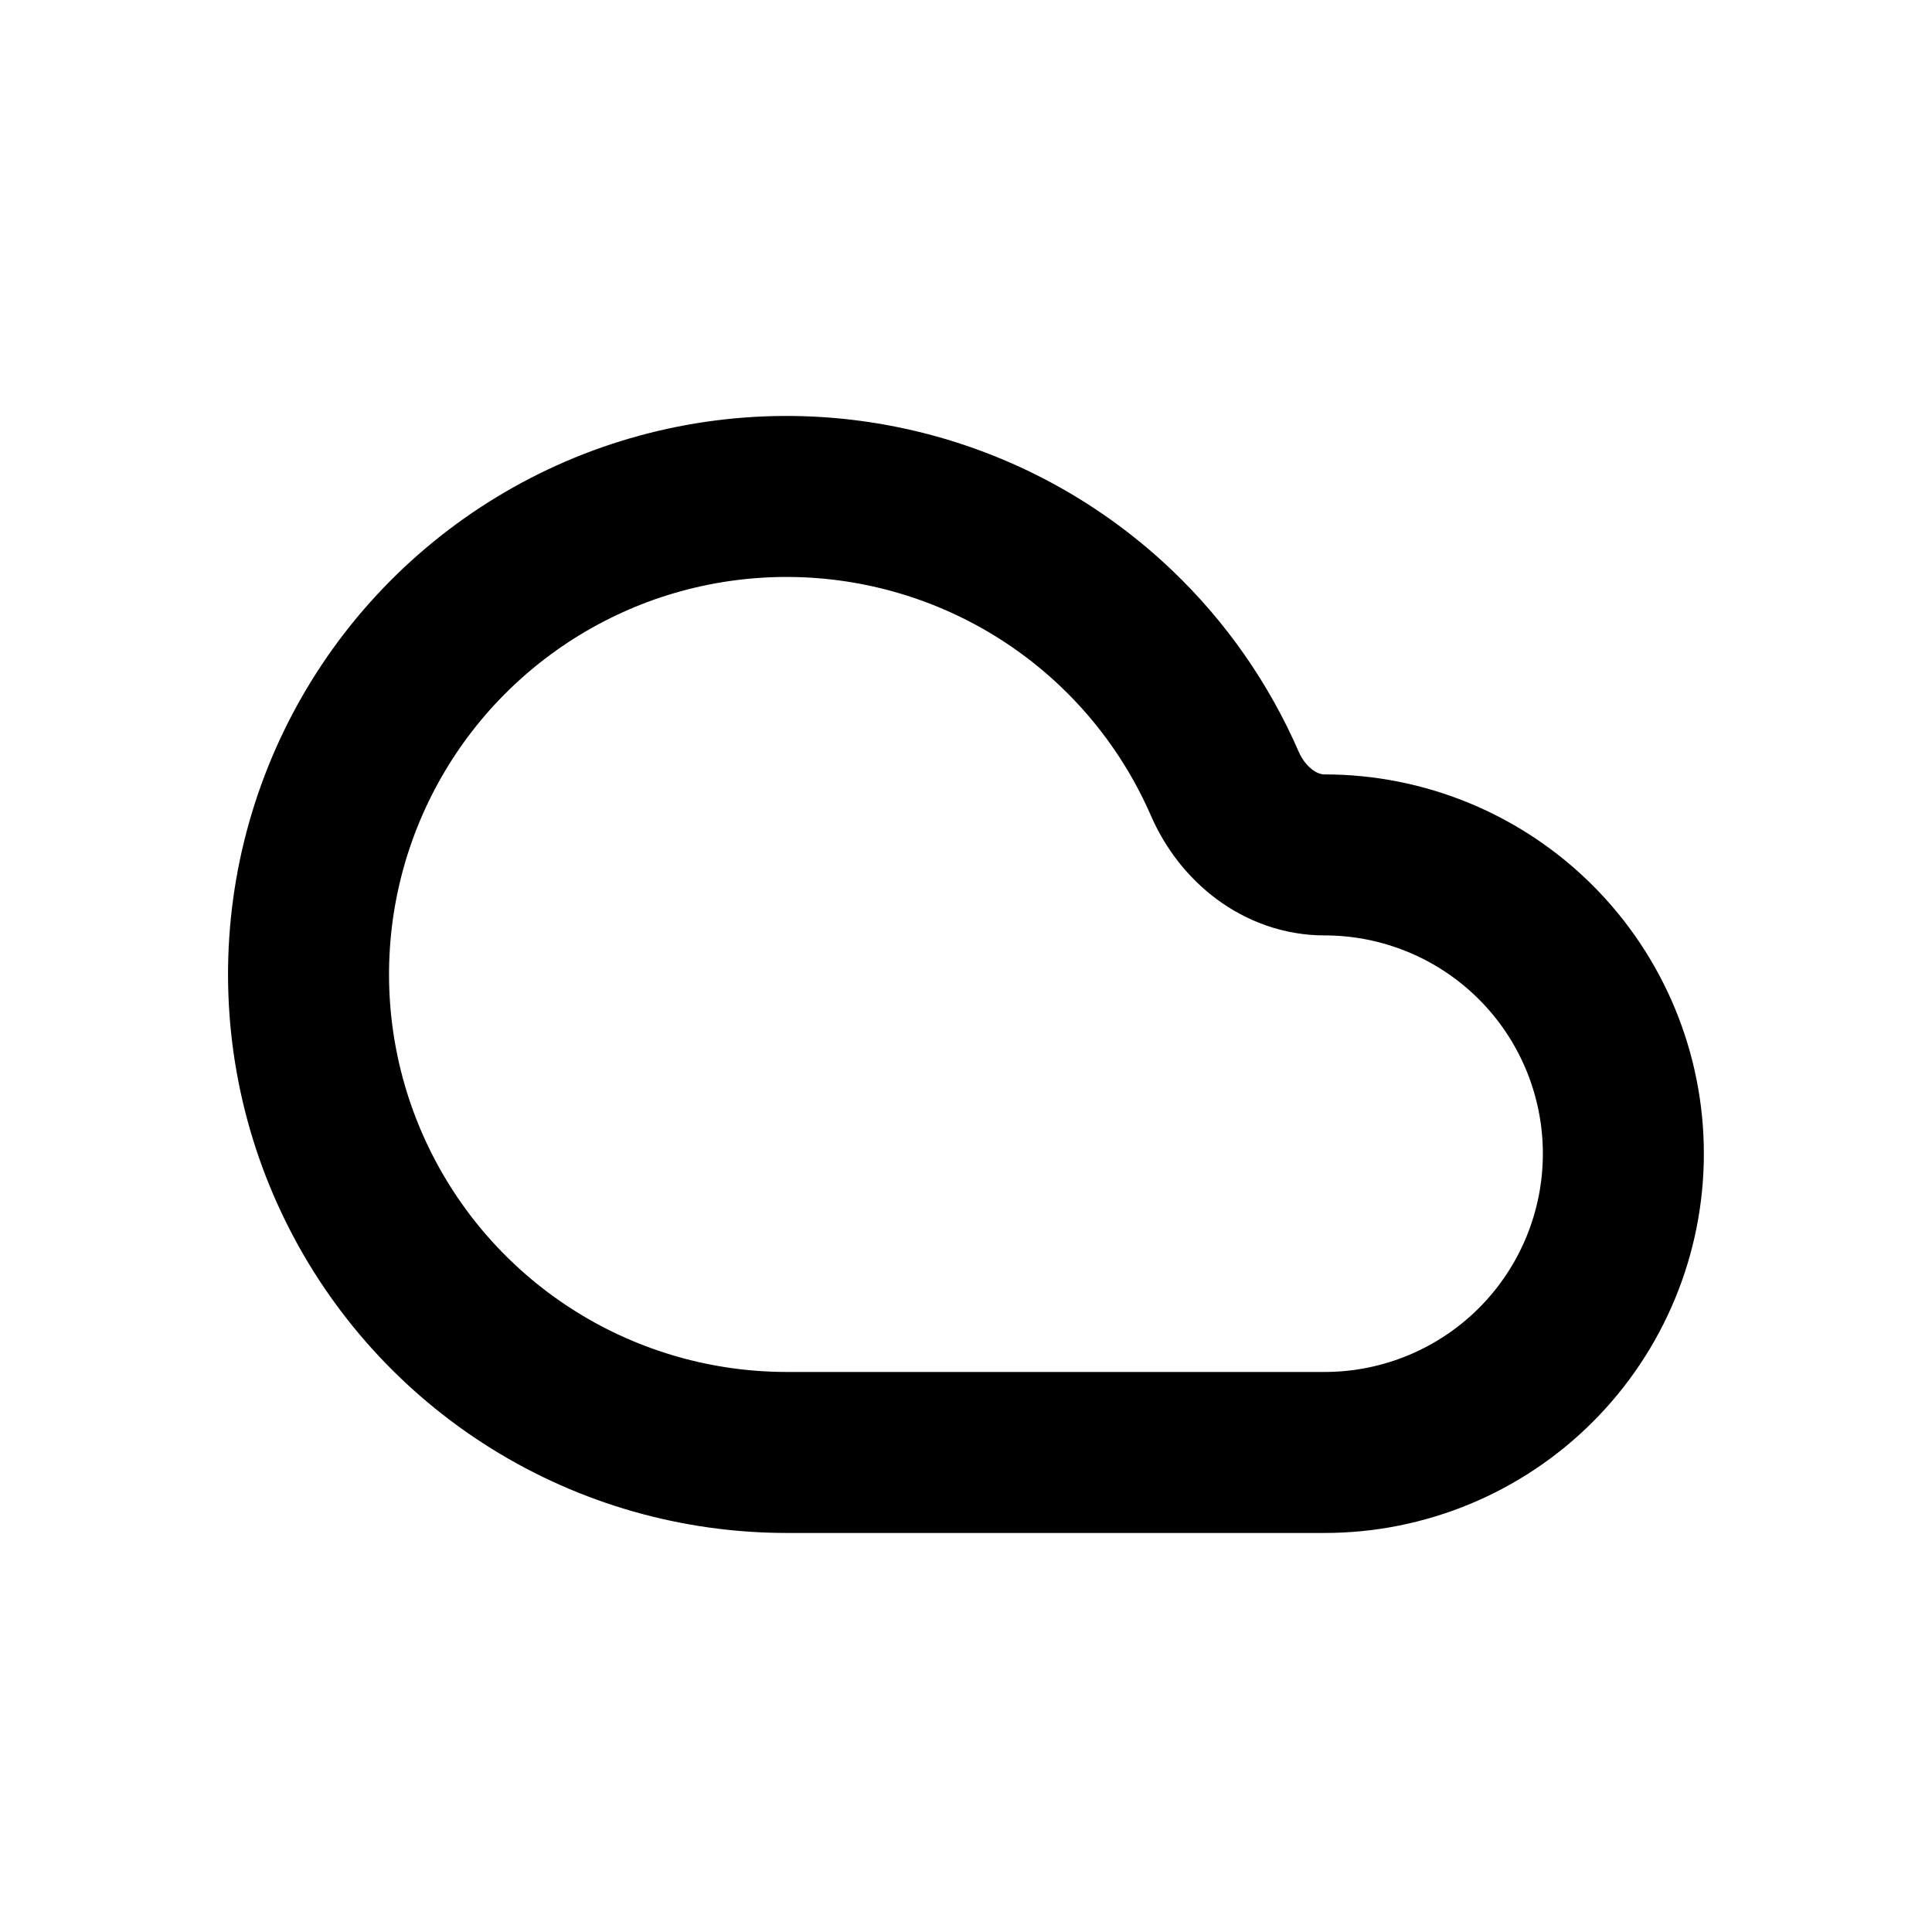
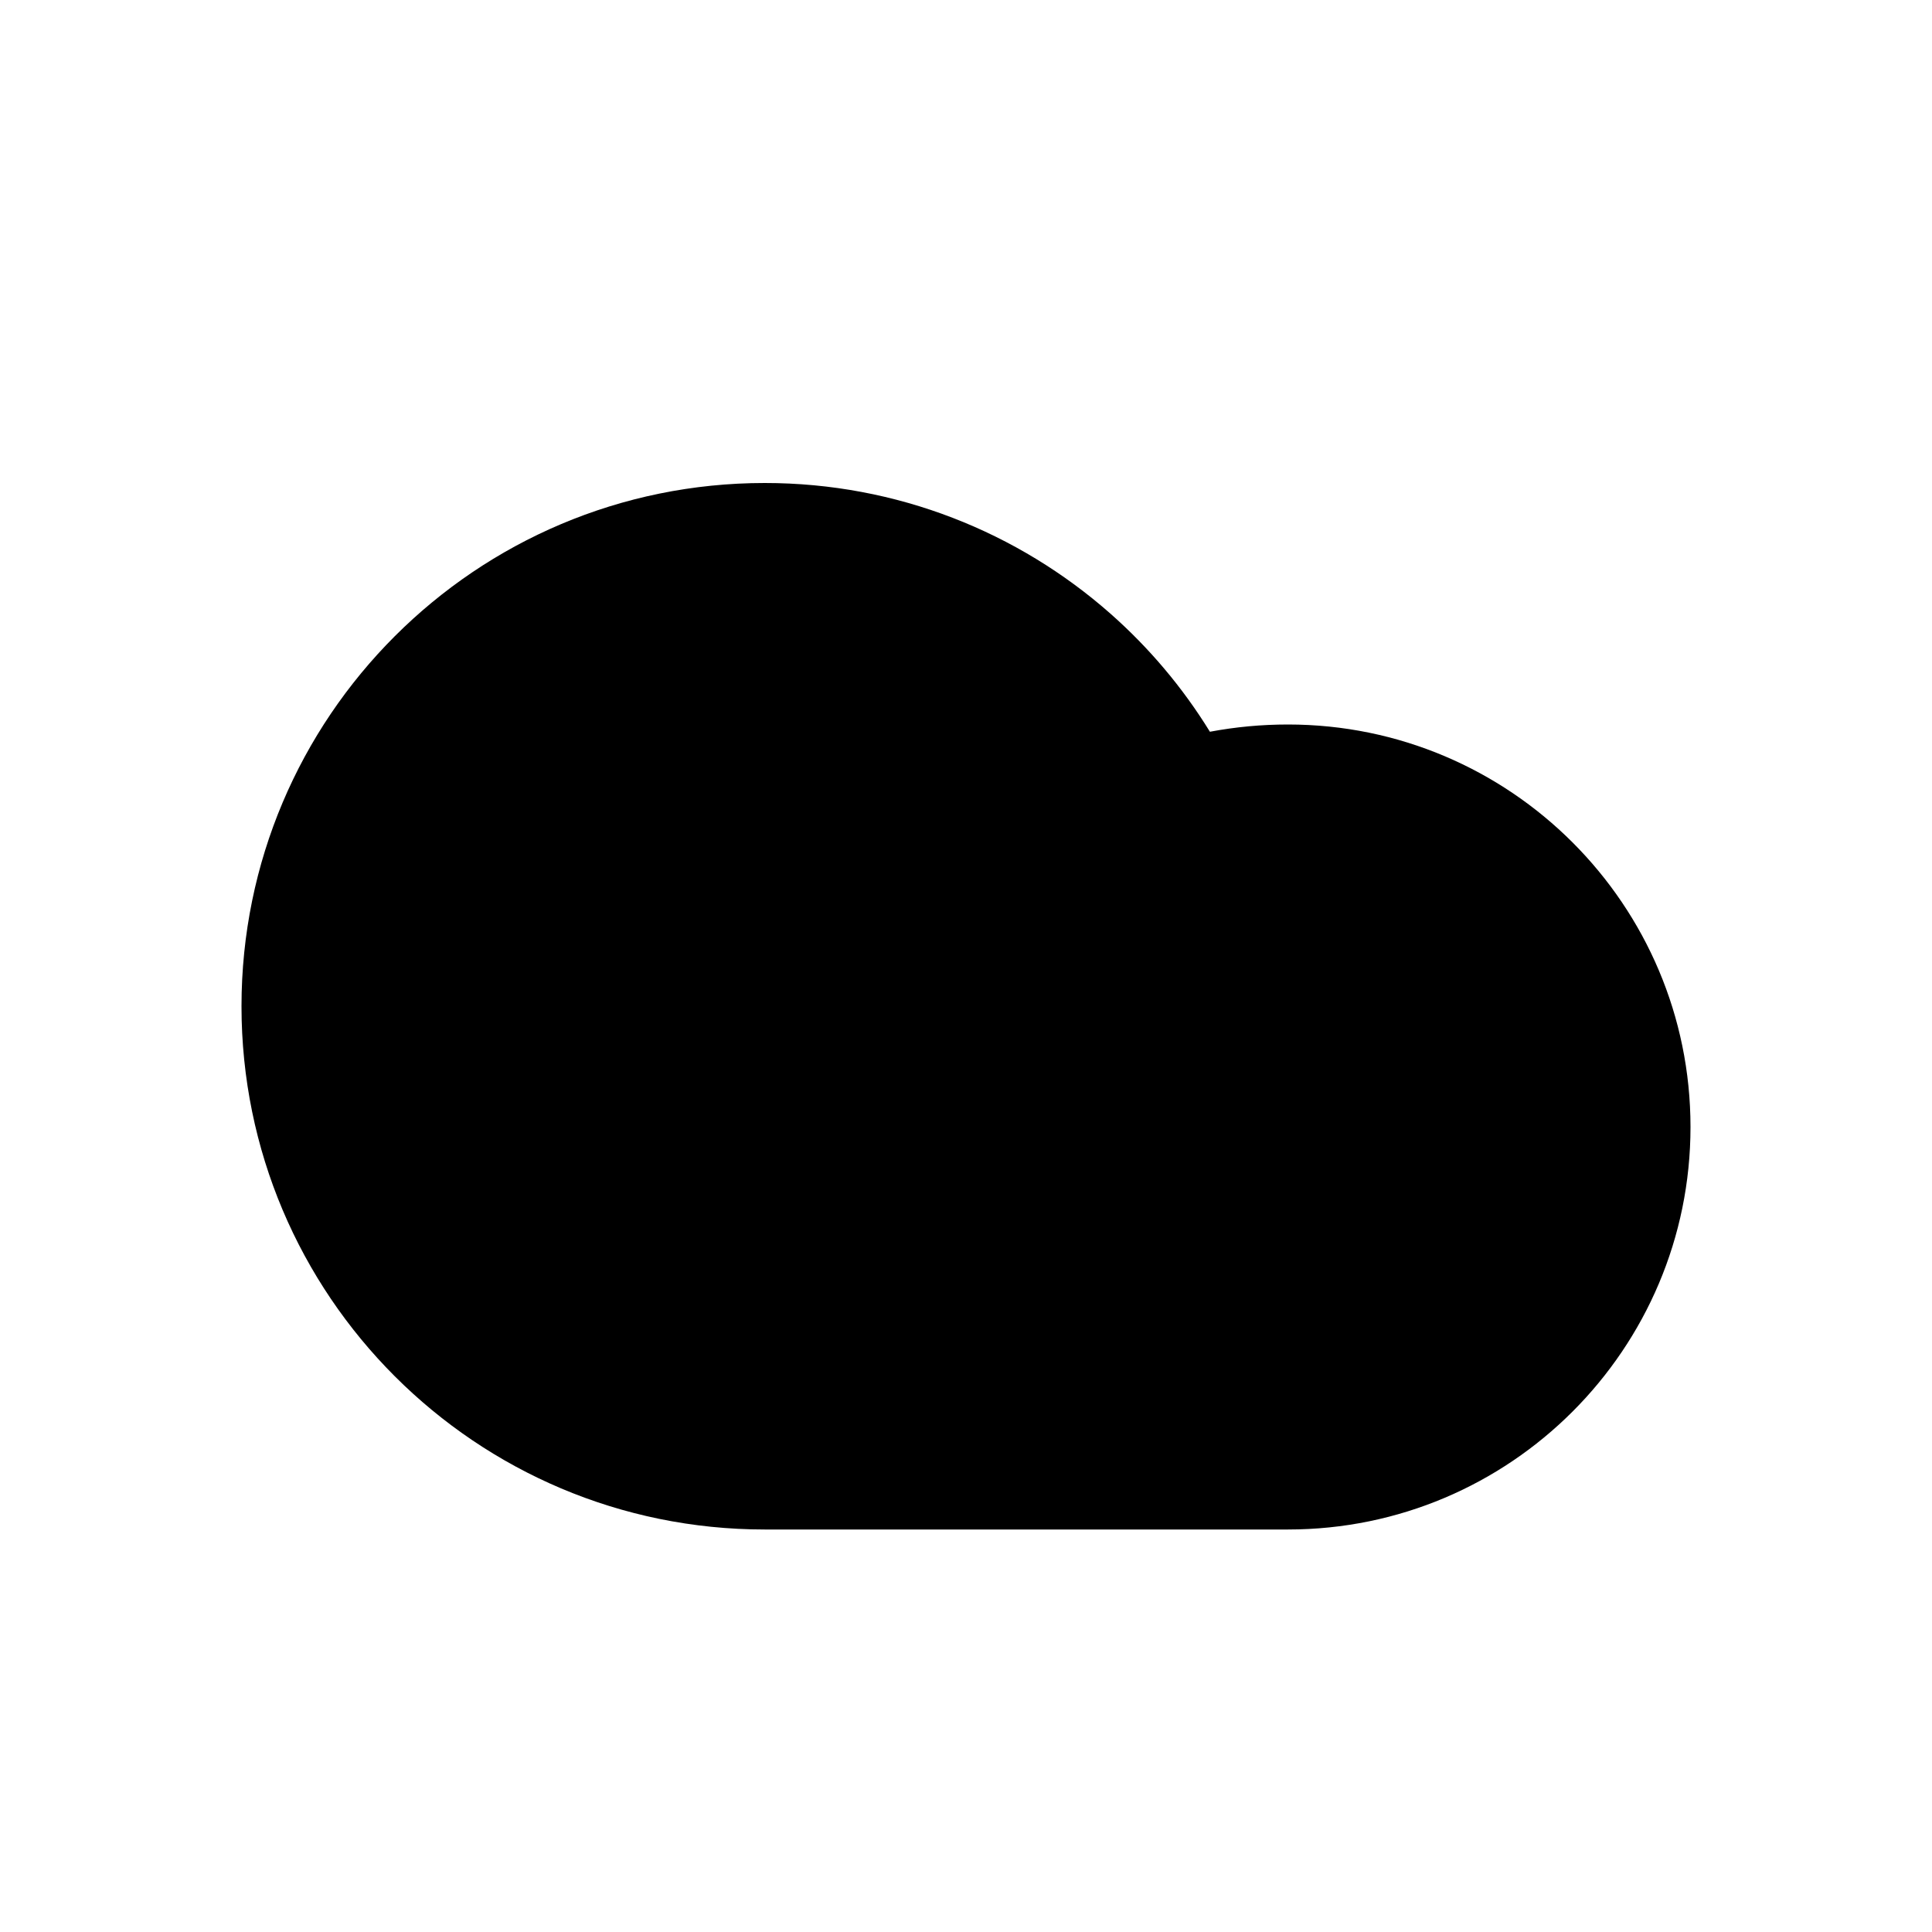
<svg xmlns="http://www.w3.org/2000/svg" width="24" height="24" viewBox="0 0 24 24" fill="none">
-   <path d="M16.455 10.62V10.62C15.905 10.62 15.436 10.242 15.216 9.737C14.9 9.011 14.442 8.353 13.864 7.803C13.059 7.037 12.056 6.513 10.968 6.289C9.88 6.065 8.751 6.151 7.709 6.536C6.668 6.922 5.755 7.592 5.075 8.47C4.395 9.349 3.975 10.4 3.863 11.505C3.751 12.61 3.951 13.725 4.441 14.722C4.93 15.719 5.69 16.559 6.633 17.146C7.576 17.733 8.664 18.043 9.775 18.043H16.455C17.439 18.043 18.383 17.652 19.079 16.956C19.775 16.26 20.166 15.316 20.166 14.331C20.166 13.347 19.775 12.403 19.079 11.707C18.383 11.011 17.439 10.62 16.455 10.62Z" stroke="currentColor" stroke-linecap="round" stroke-linejoin="round" stroke-width="2" />
+   <path d="M15.03 9.09C15.35 9.03 15.67 9 16 9C18.76 9 21 11.24 21 14C21 16.76 18.76 19 16 19H9.5C5.91 19 3 16.09 3 12.5C3 8.91 5.91 6 9.5 6C11.146 6 12.648 6.613 13.792 7.621C14.274 8.046 14.692 8.541 15.03 9.09Z" fill="currentColor" />
</svg>
